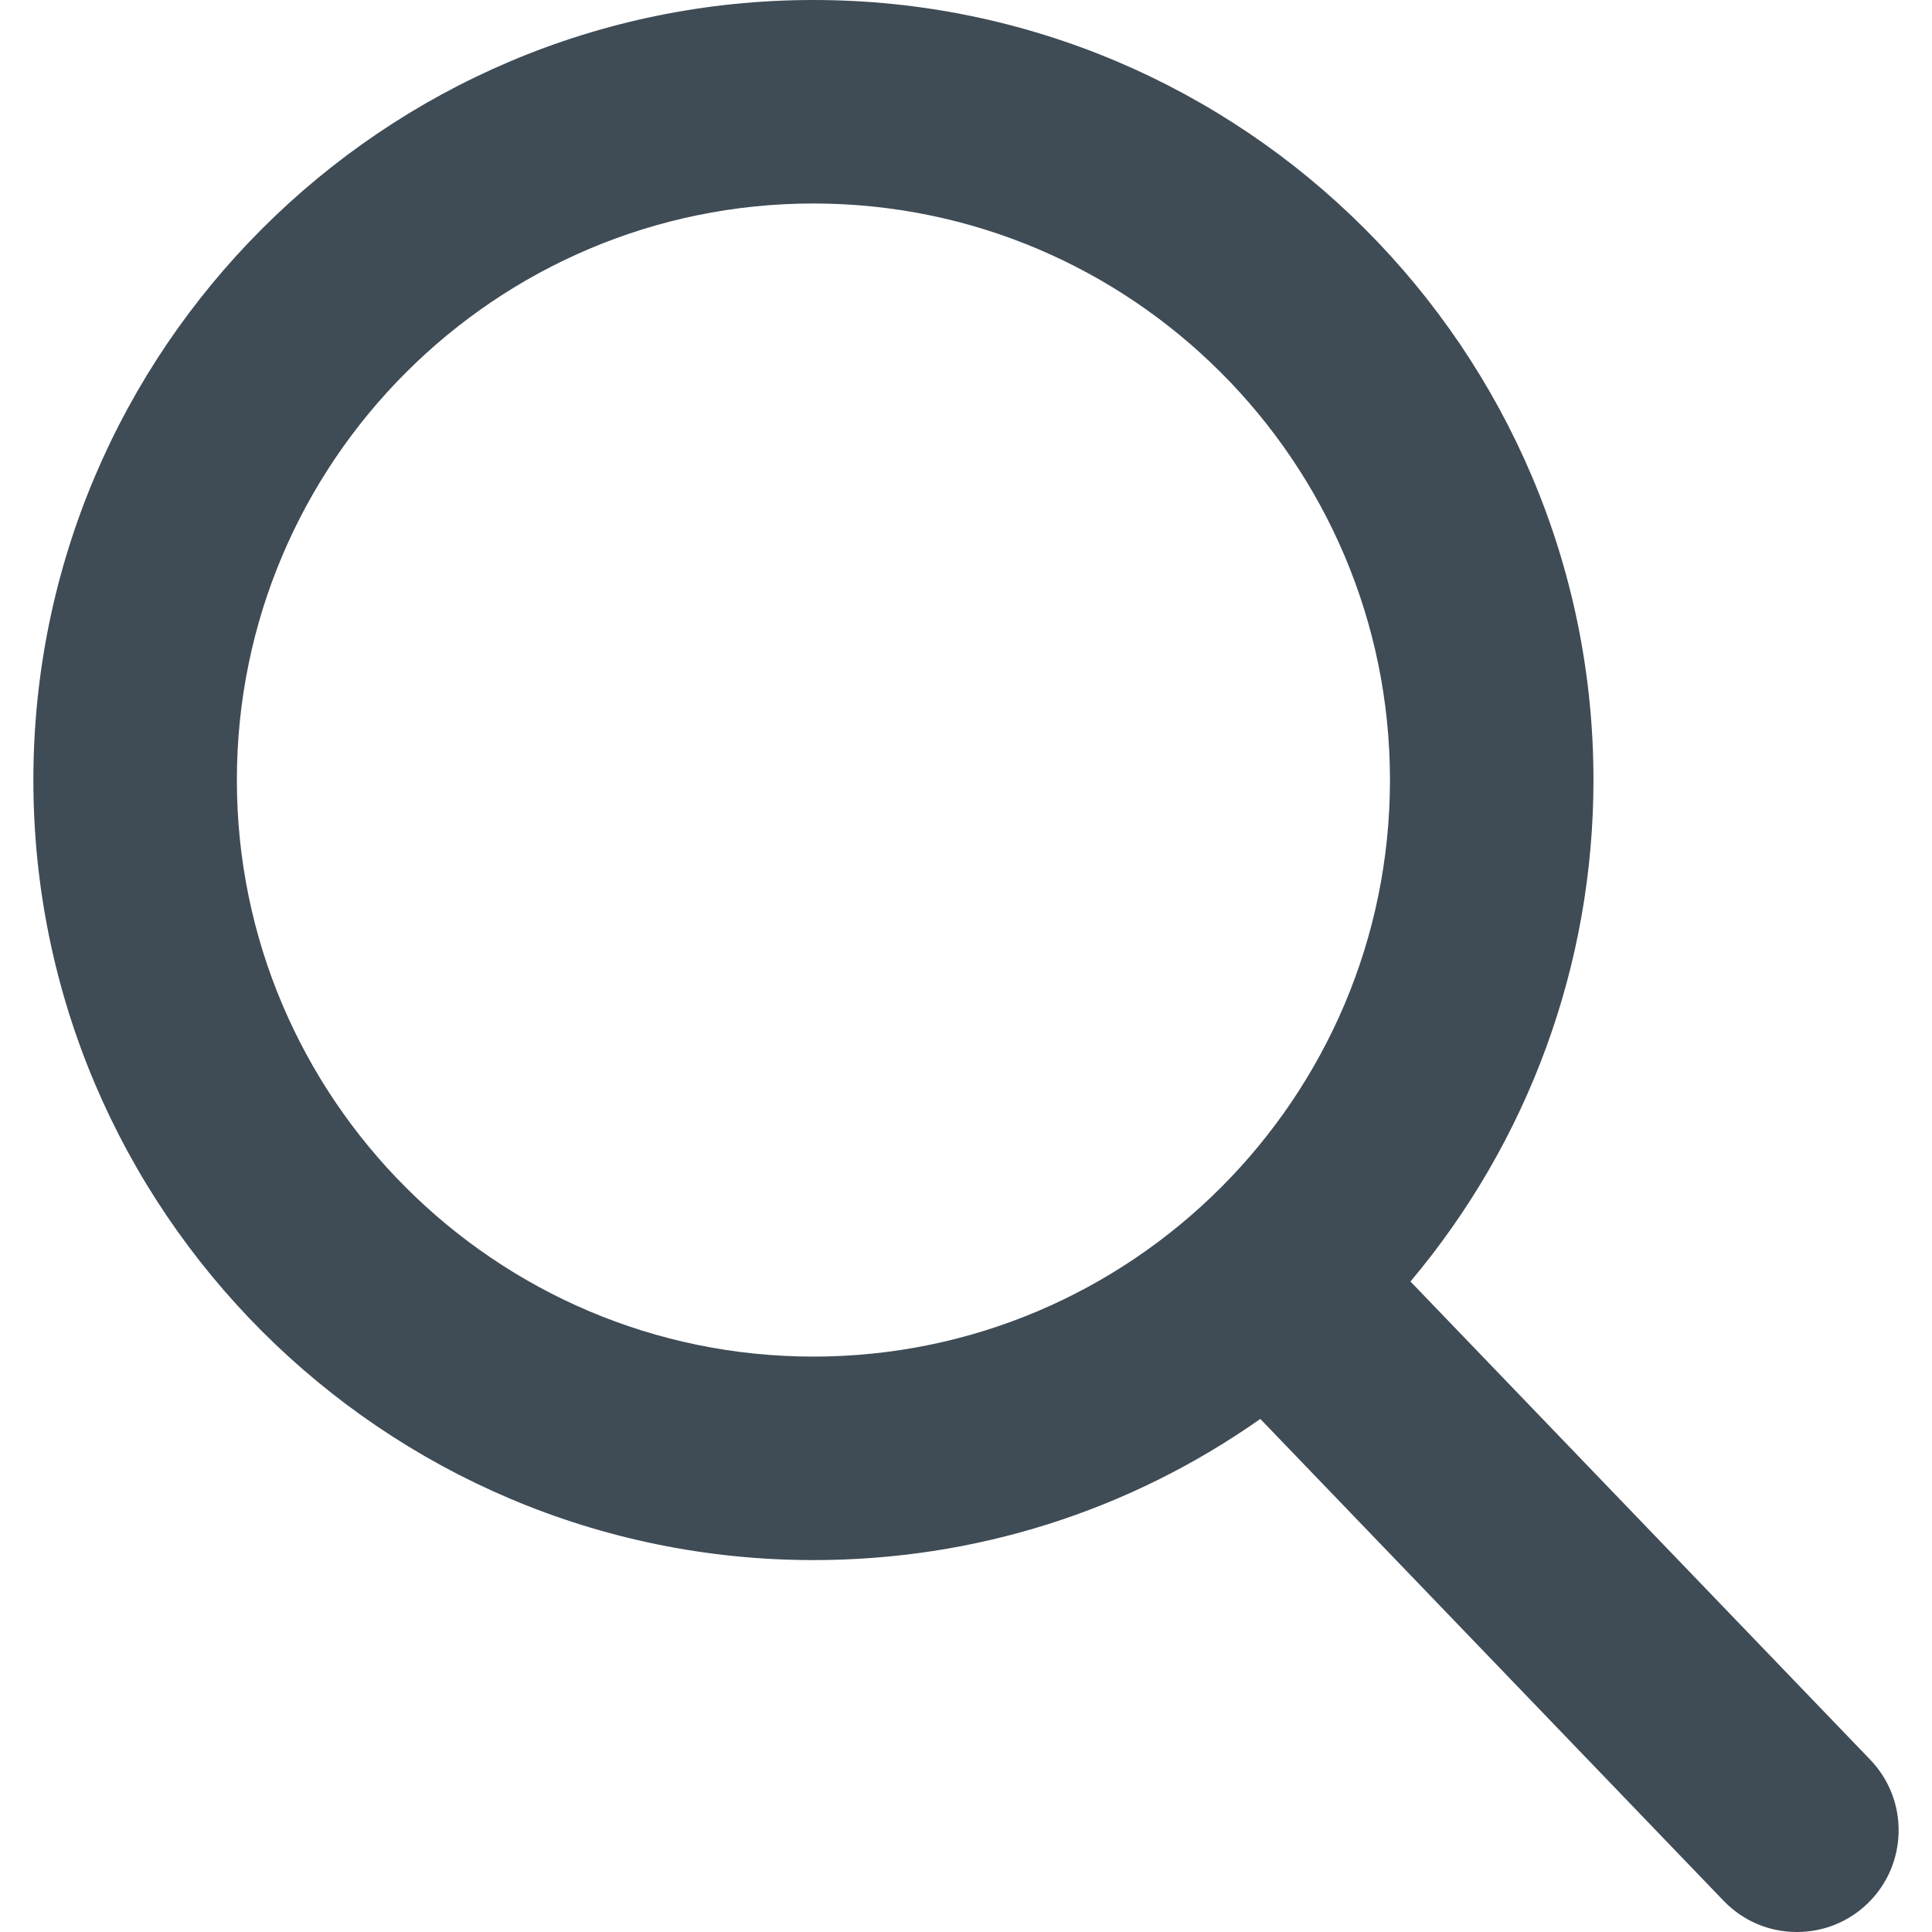
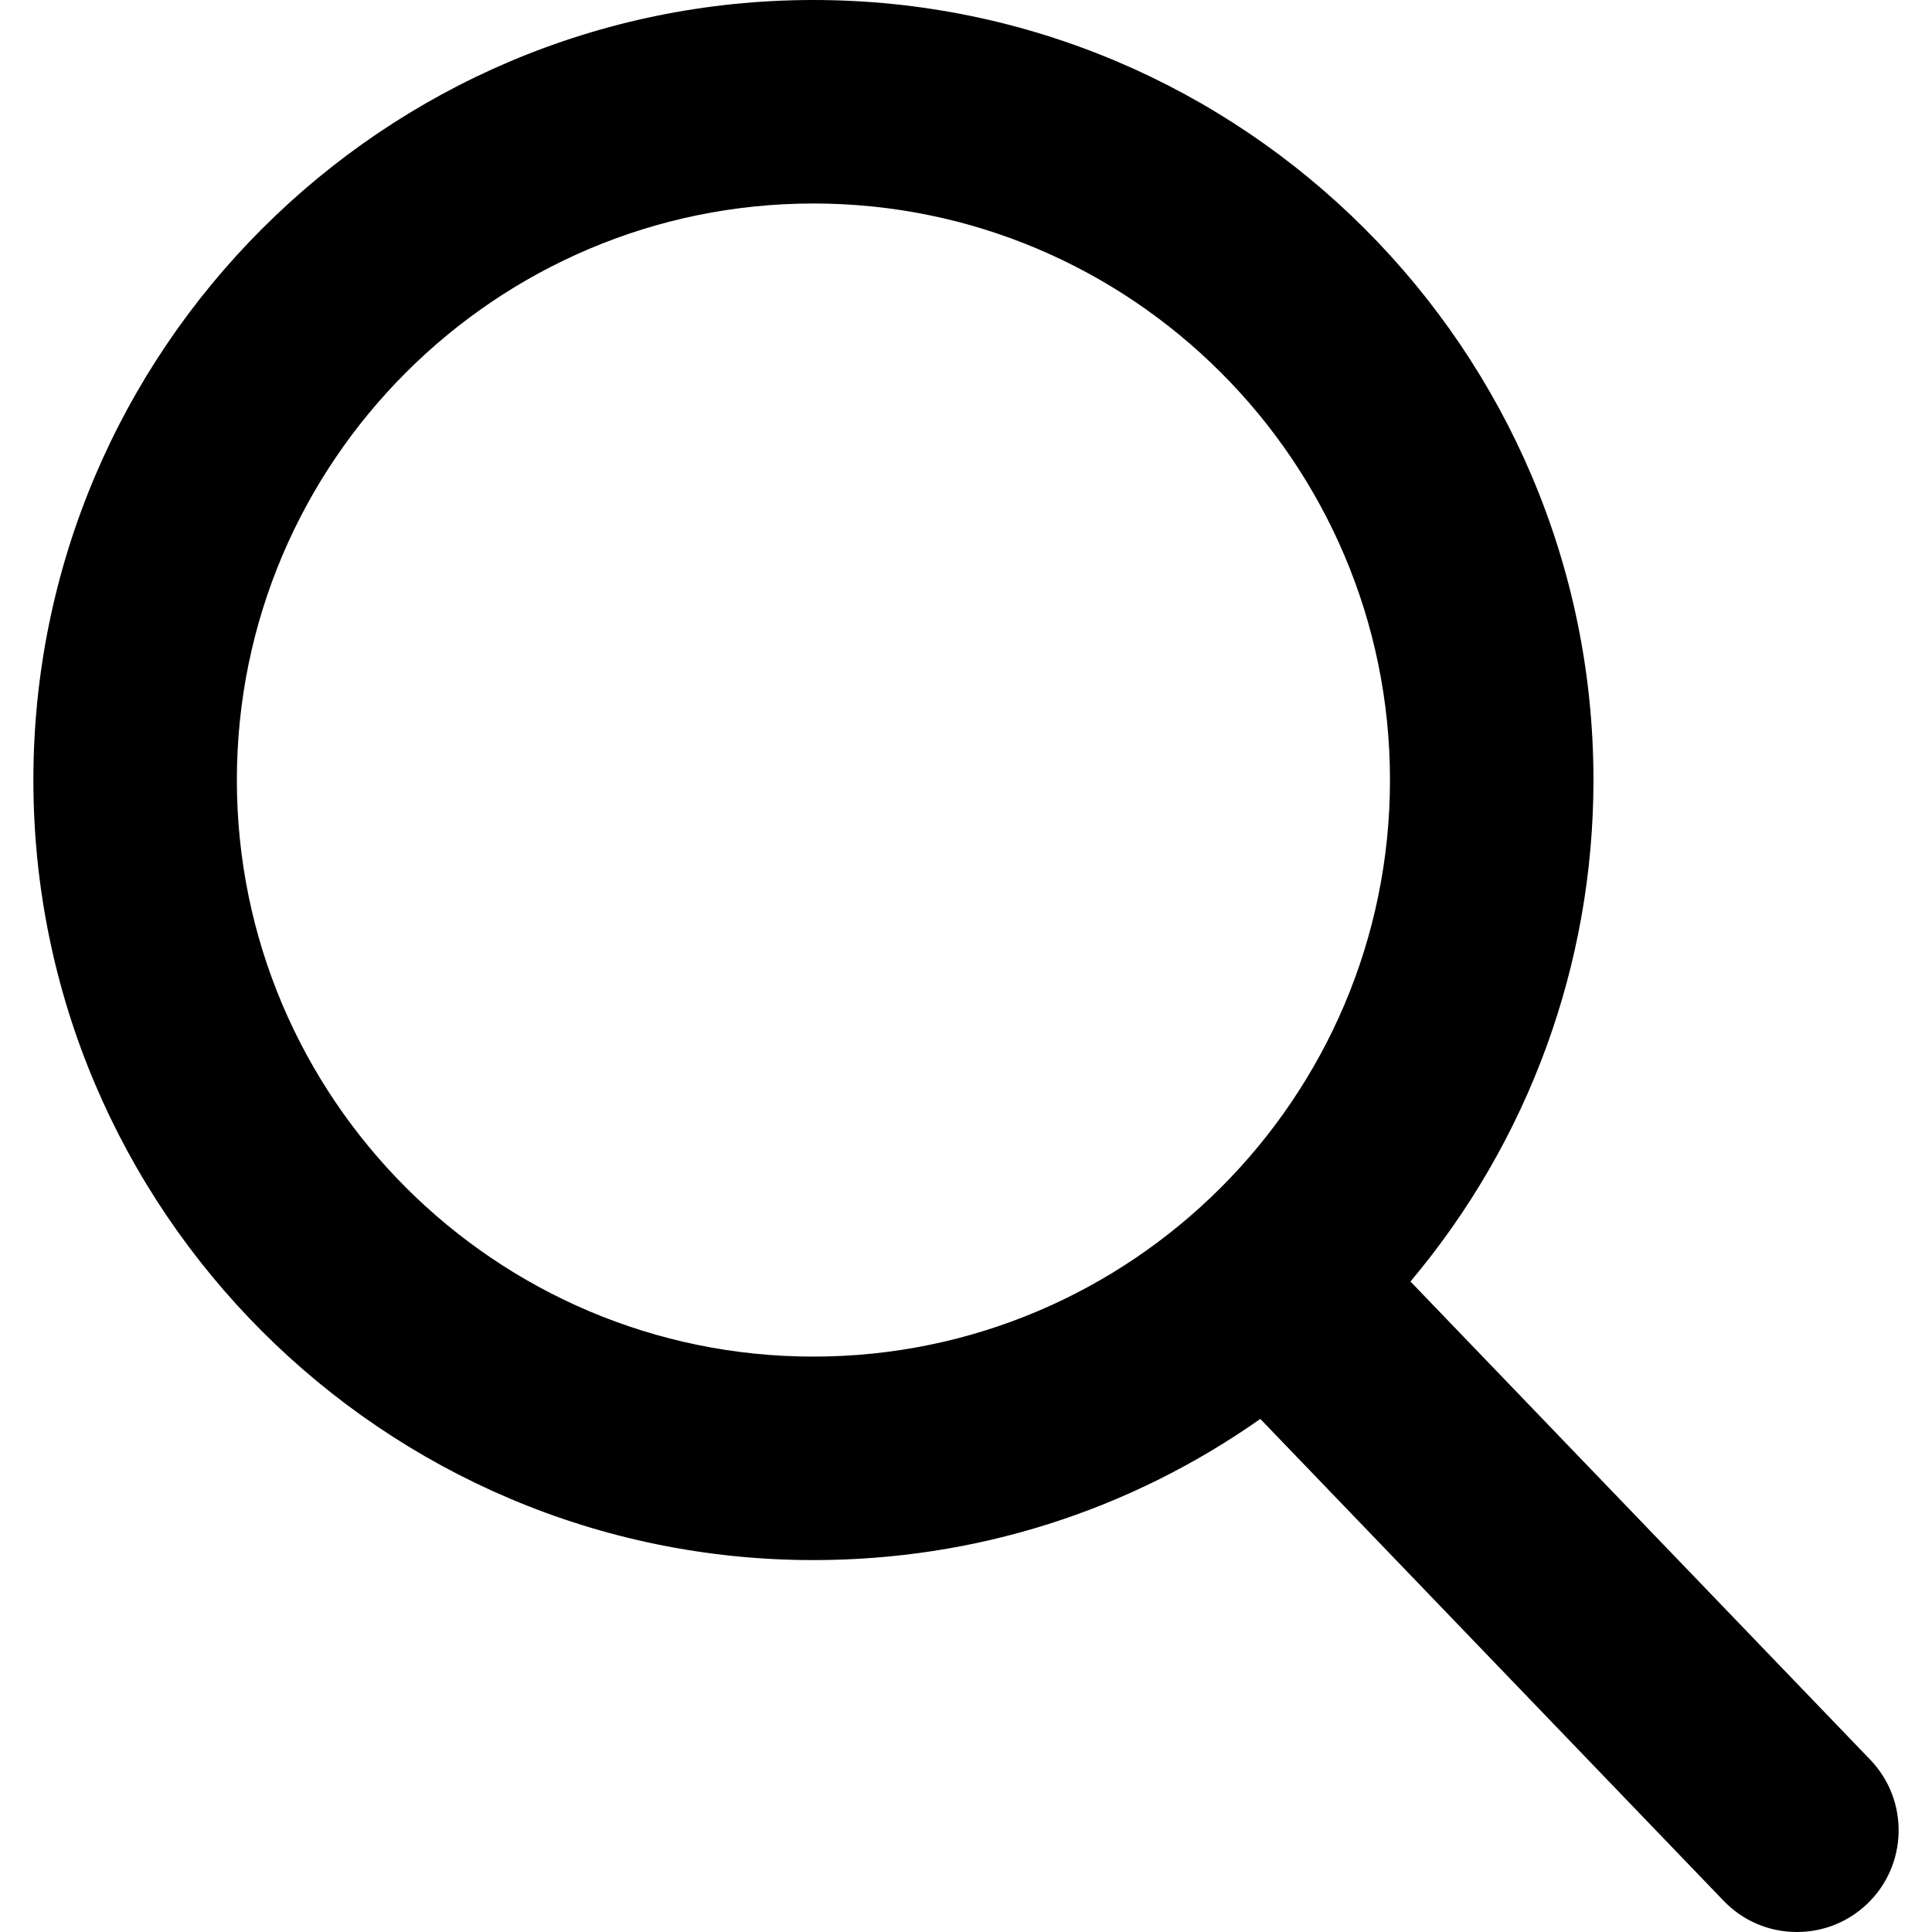
<svg xmlns="http://www.w3.org/2000/svg" version="1.1" id="Capa_1" x="0" y="0" viewBox="0 0 56.966 56.966" xml:space="preserve" width="16" height="16" enable-background="new 0 0 56.966 56.966">
-   <path d="M55.146,51.887L41.588,37.786c3.486-4.144,5.396-9.358,5.396-14.786c0-12.682-10.318-23-23-23s-23,10.318-23,23 s10.318,23,23,23c4.761,0,9.298-1.436,13.177-4.162l13.661,14.208c0.571,0.593,1.339,0.92,2.162,0.92 c0.779,0,1.518-0.297,2.079-0.837C56.255,54.982,56.293,53.08,55.146,51.887z M23.984,6c9.374,0,17,7.626,17,17s-7.626,17-17,17 s-17-7.626-17-17S14.61,6,23.984,6z" fill="#3F4B55" />
+   <path d="M55.146,51.887L41.588,37.786c3.486-4.144,5.396-9.358,5.396-14.786c0-12.682-10.318-23-23-23s-23,10.318-23,23 s10.318,23,23,23c4.761,0,9.298-1.436,13.177-4.162l13.661,14.208c0.571,0.593,1.339,0.92,2.162,0.92 c0.779,0,1.518-0.297,2.079-0.837C56.255,54.982,56.293,53.08,55.146,51.887z M23.984,6c9.374,0,17,7.626,17,17s-7.626,17-17,17 s-17-7.626-17-17S14.61,6,23.984,6z" fill="currentColor" />
</svg>
